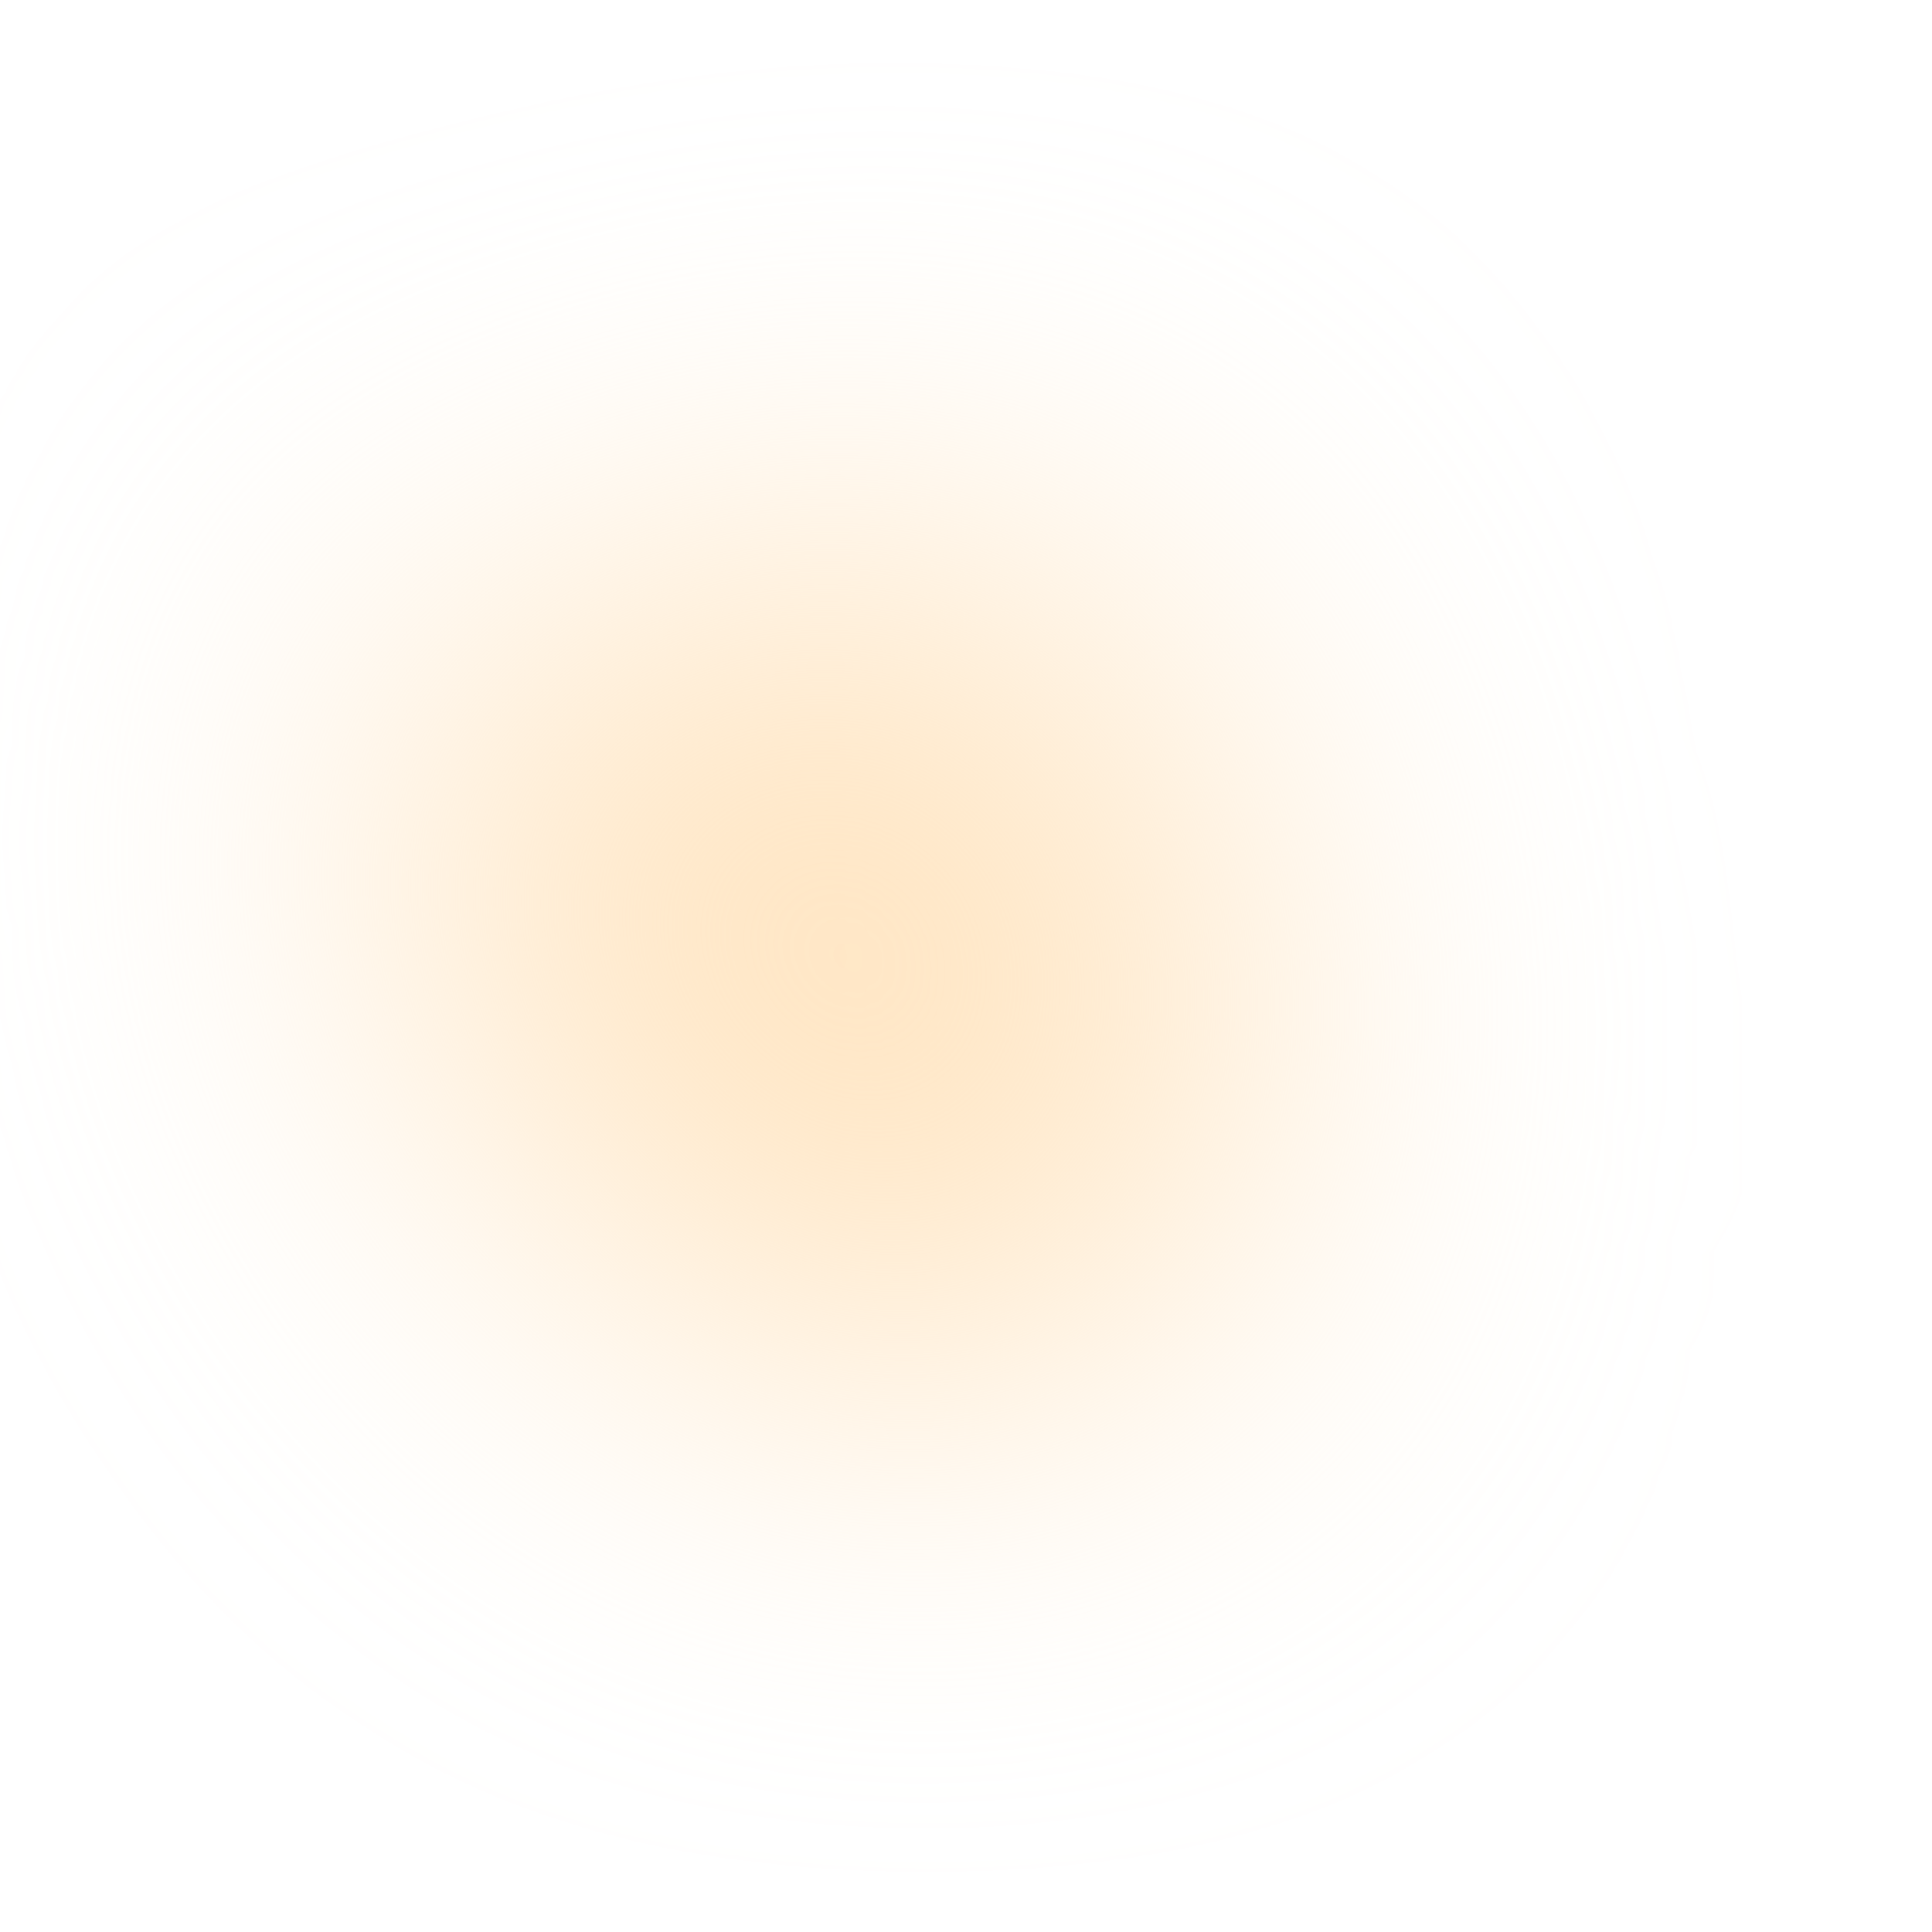
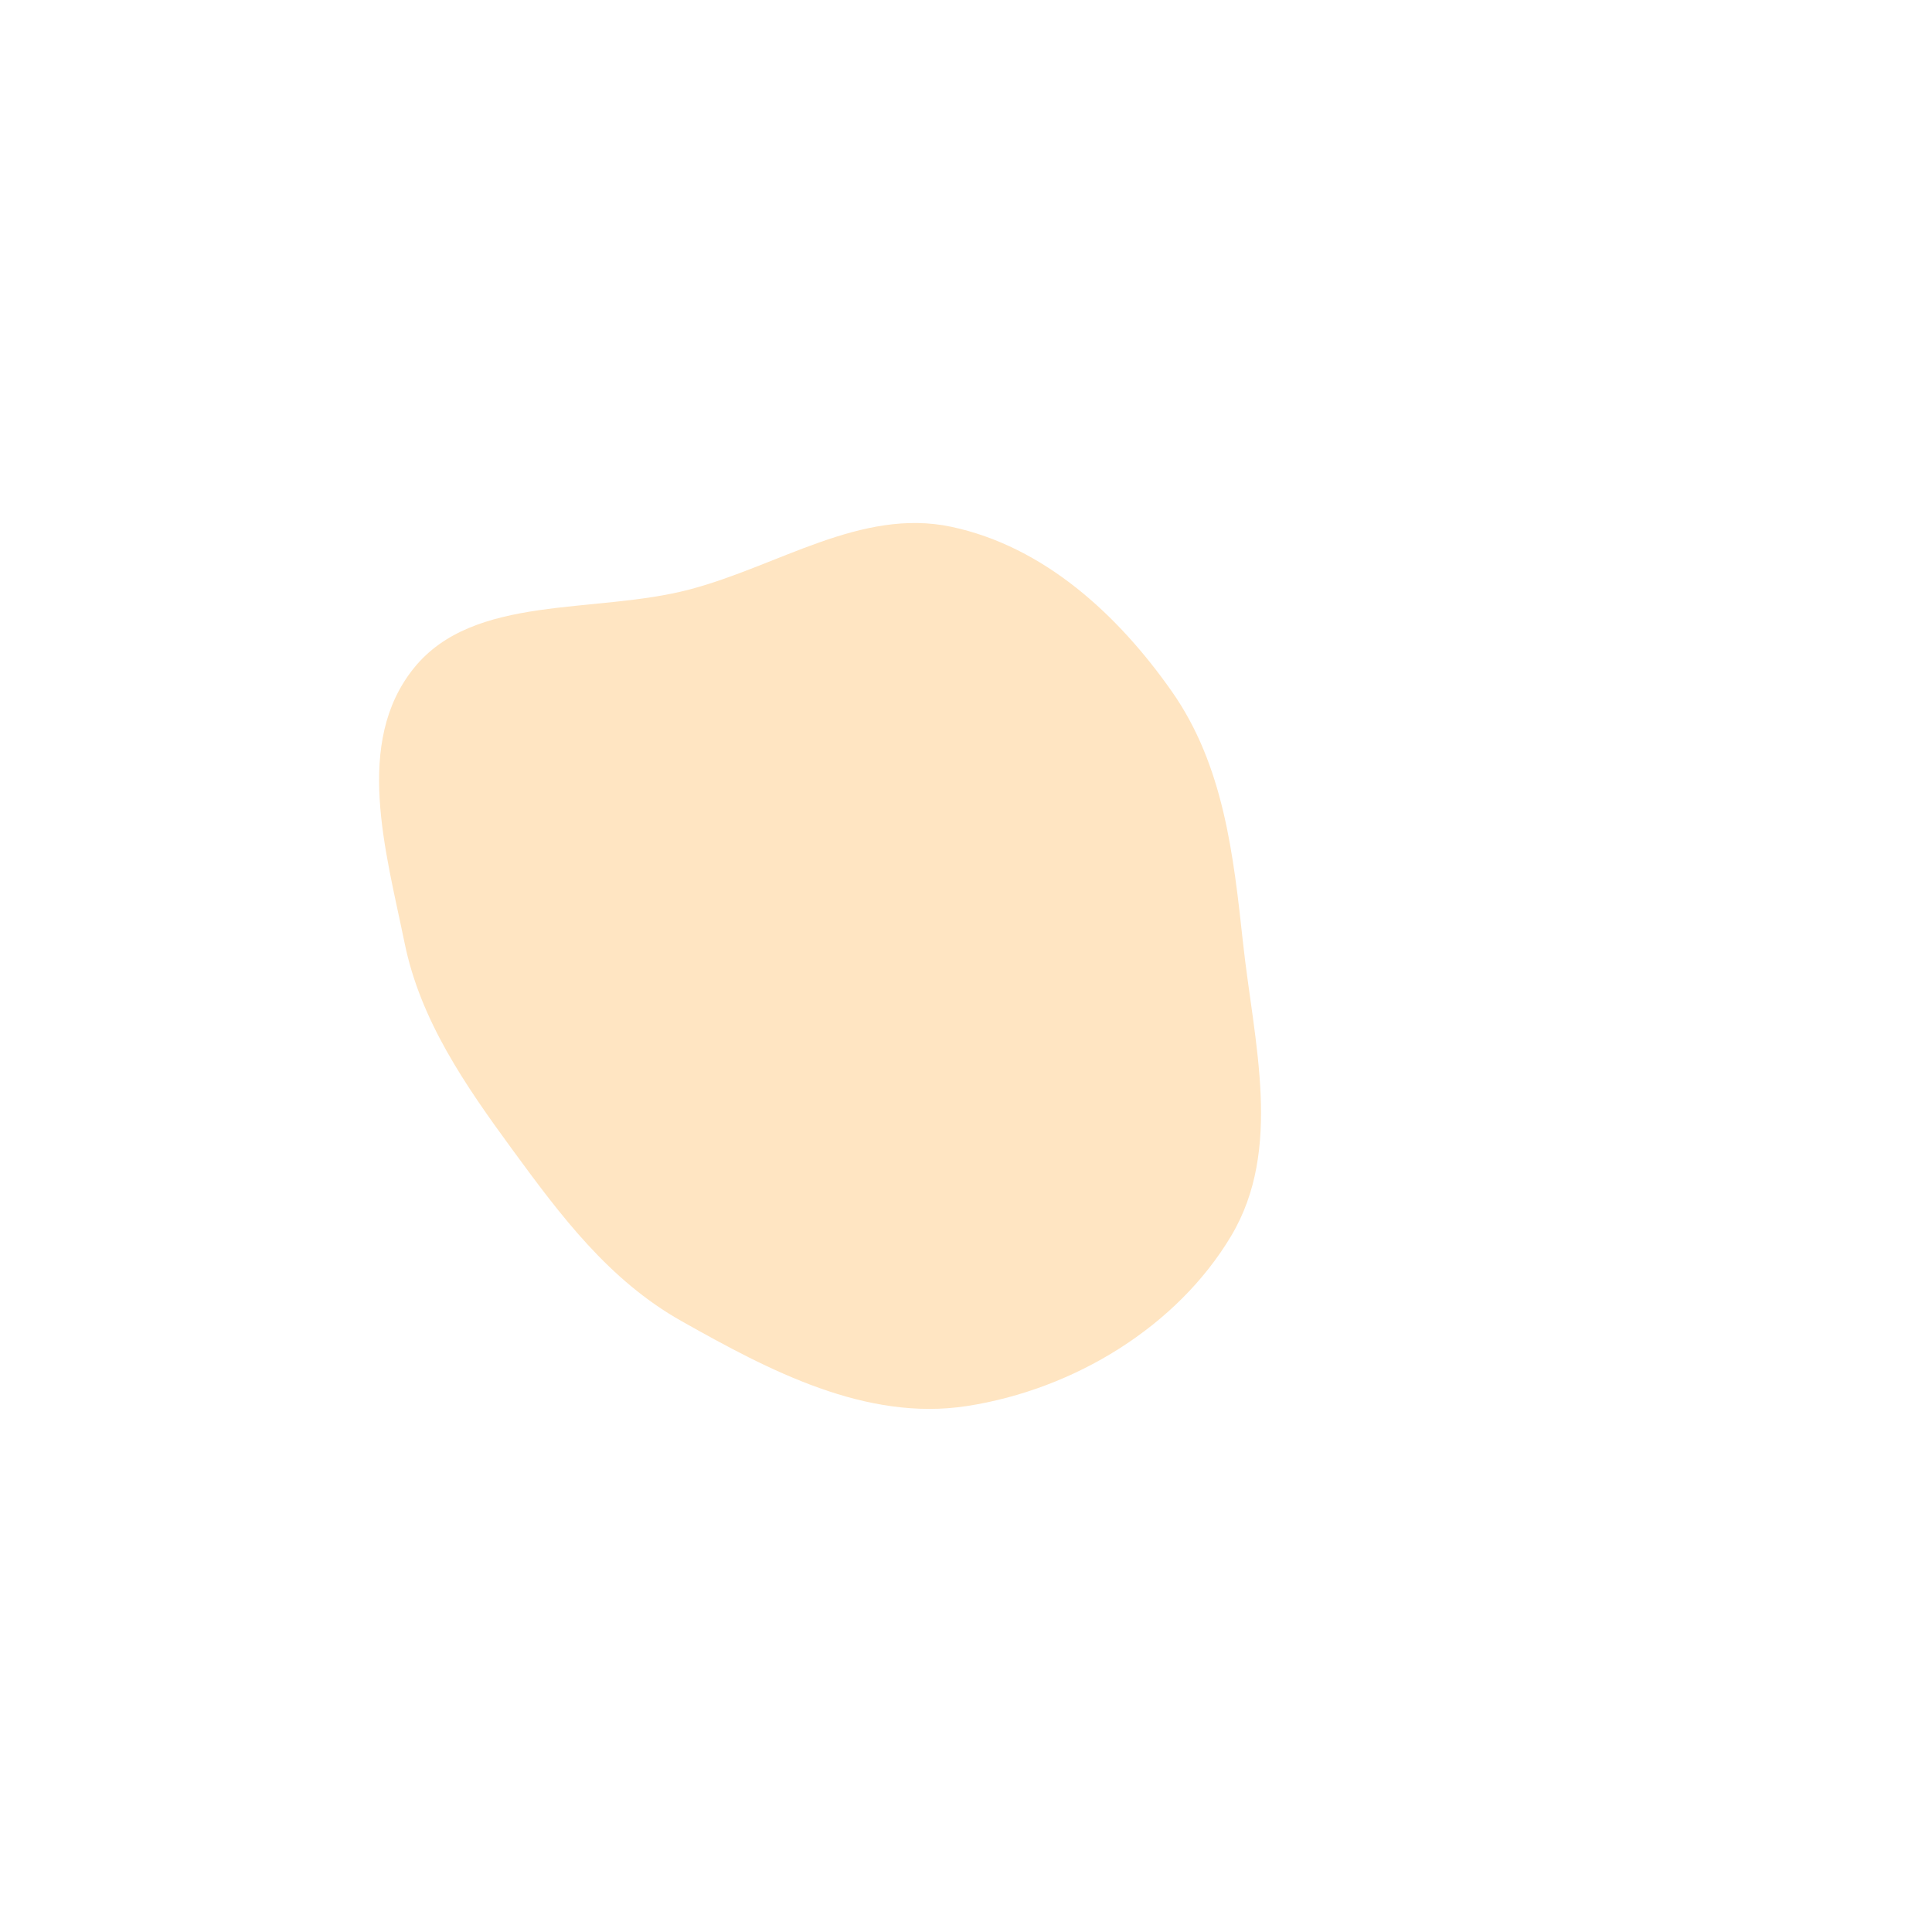
<svg xmlns="http://www.w3.org/2000/svg" width="984" height="984" viewBox="0 0 375 774" fill="none">
  <g filter="url(#filter0_f_209_450)">
    <path fill-rule="evenodd" clip-rule="evenodd" d="M298.494 377.844C294.63 342.347 290.75 306.666 269.967 277.023C248.622 246.58 218.96 218.943 181.536 211.031C145.483 203.409 112.322 226.798 76.722 236.166C38.757 246.157 -9.676 237.842 -33.705 267.674C-57.739 297.512 -44.963 340.882 -37.397 377.844C-31.05 408.852 -13.168 434.698 5.782 460.579C25.111 486.978 44.406 512.835 73.431 529.207C108.707 549.106 147.437 569.539 187.867 563.291C230.904 556.64 272.112 531.379 293.715 495.166C314.503 460.319 302.838 417.747 298.494 377.844Z" fill="#FFE5C2" />
  </g>
-   <defs>
-     <filter id="filter0_f_209_450" x="-256.632" y="0.529" width="984" height="984" filterUnits="userSpaceOnUse" color-interpolation-filters="sRGB">
-       <feFlood flood-opacity="0" result="BackgroundImageFix" />
-       <feBlend mode="normal" in="SourceGraphic" in2="BackgroundImageFix" result="shape" />
-       <feGaussianBlur stdDeviation="104.5" result="effect1_foregroundBlur_209_450" />
-     </filter>
-   </defs>
</svg>
